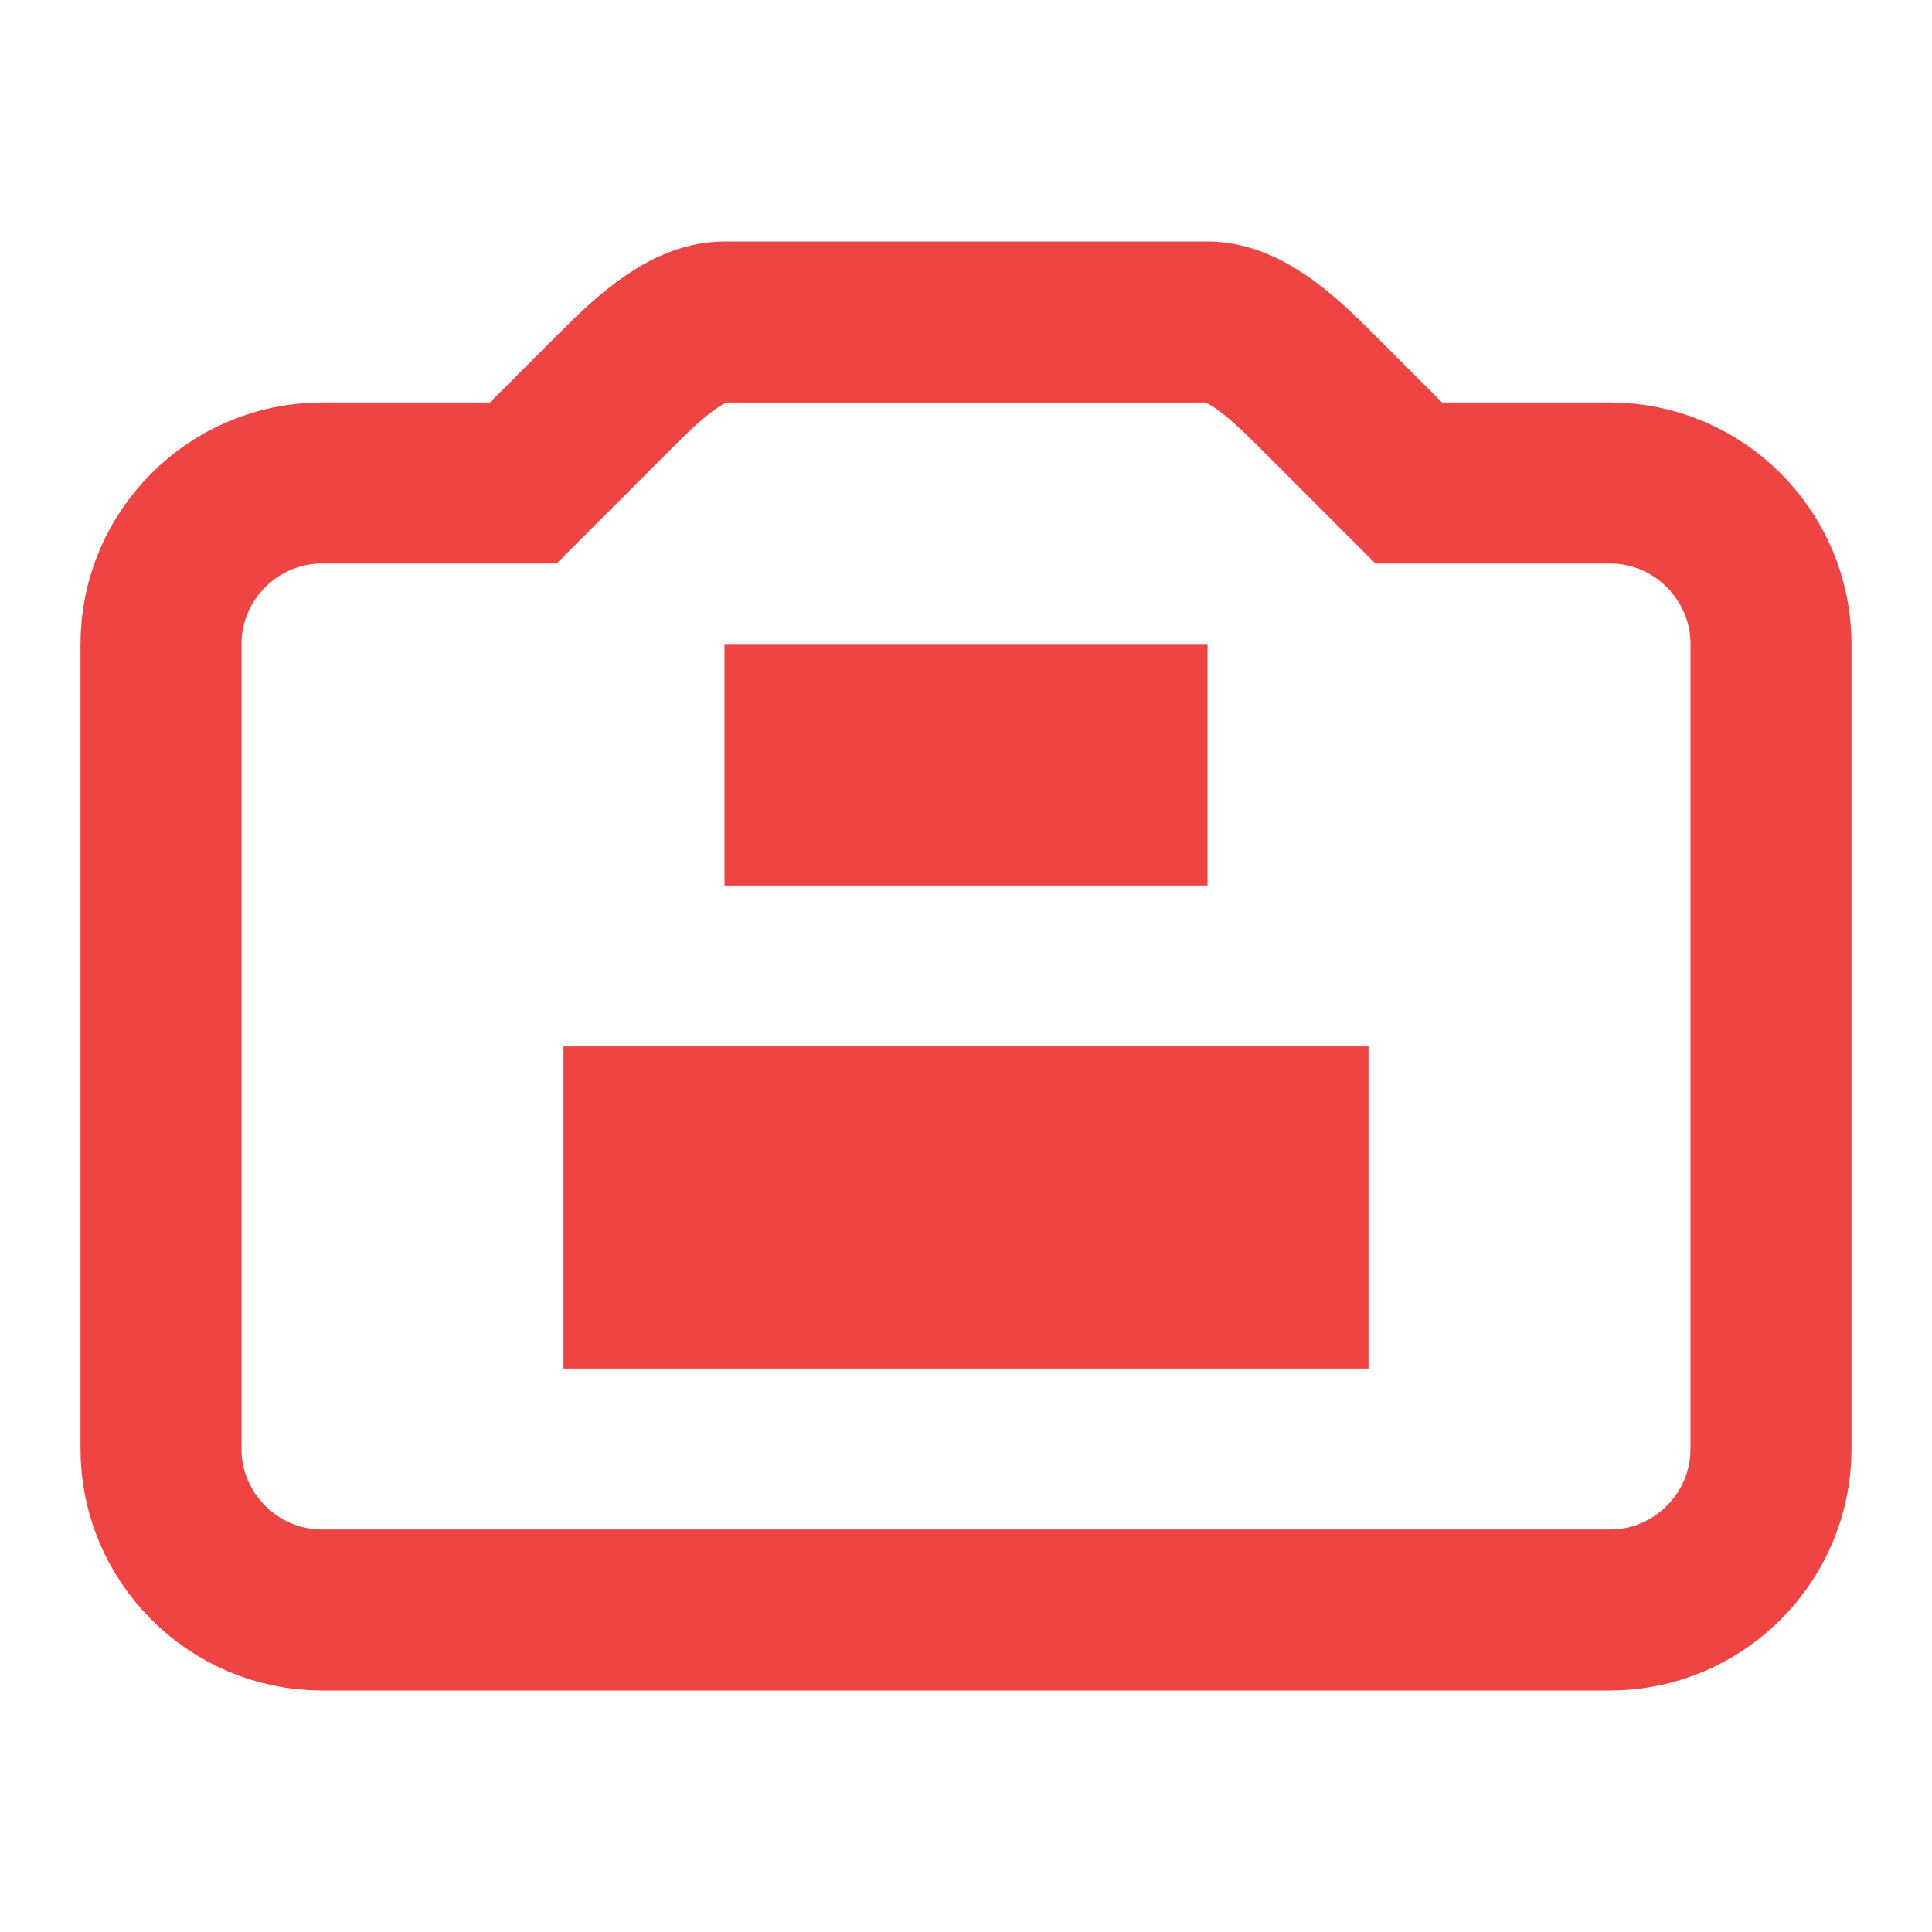
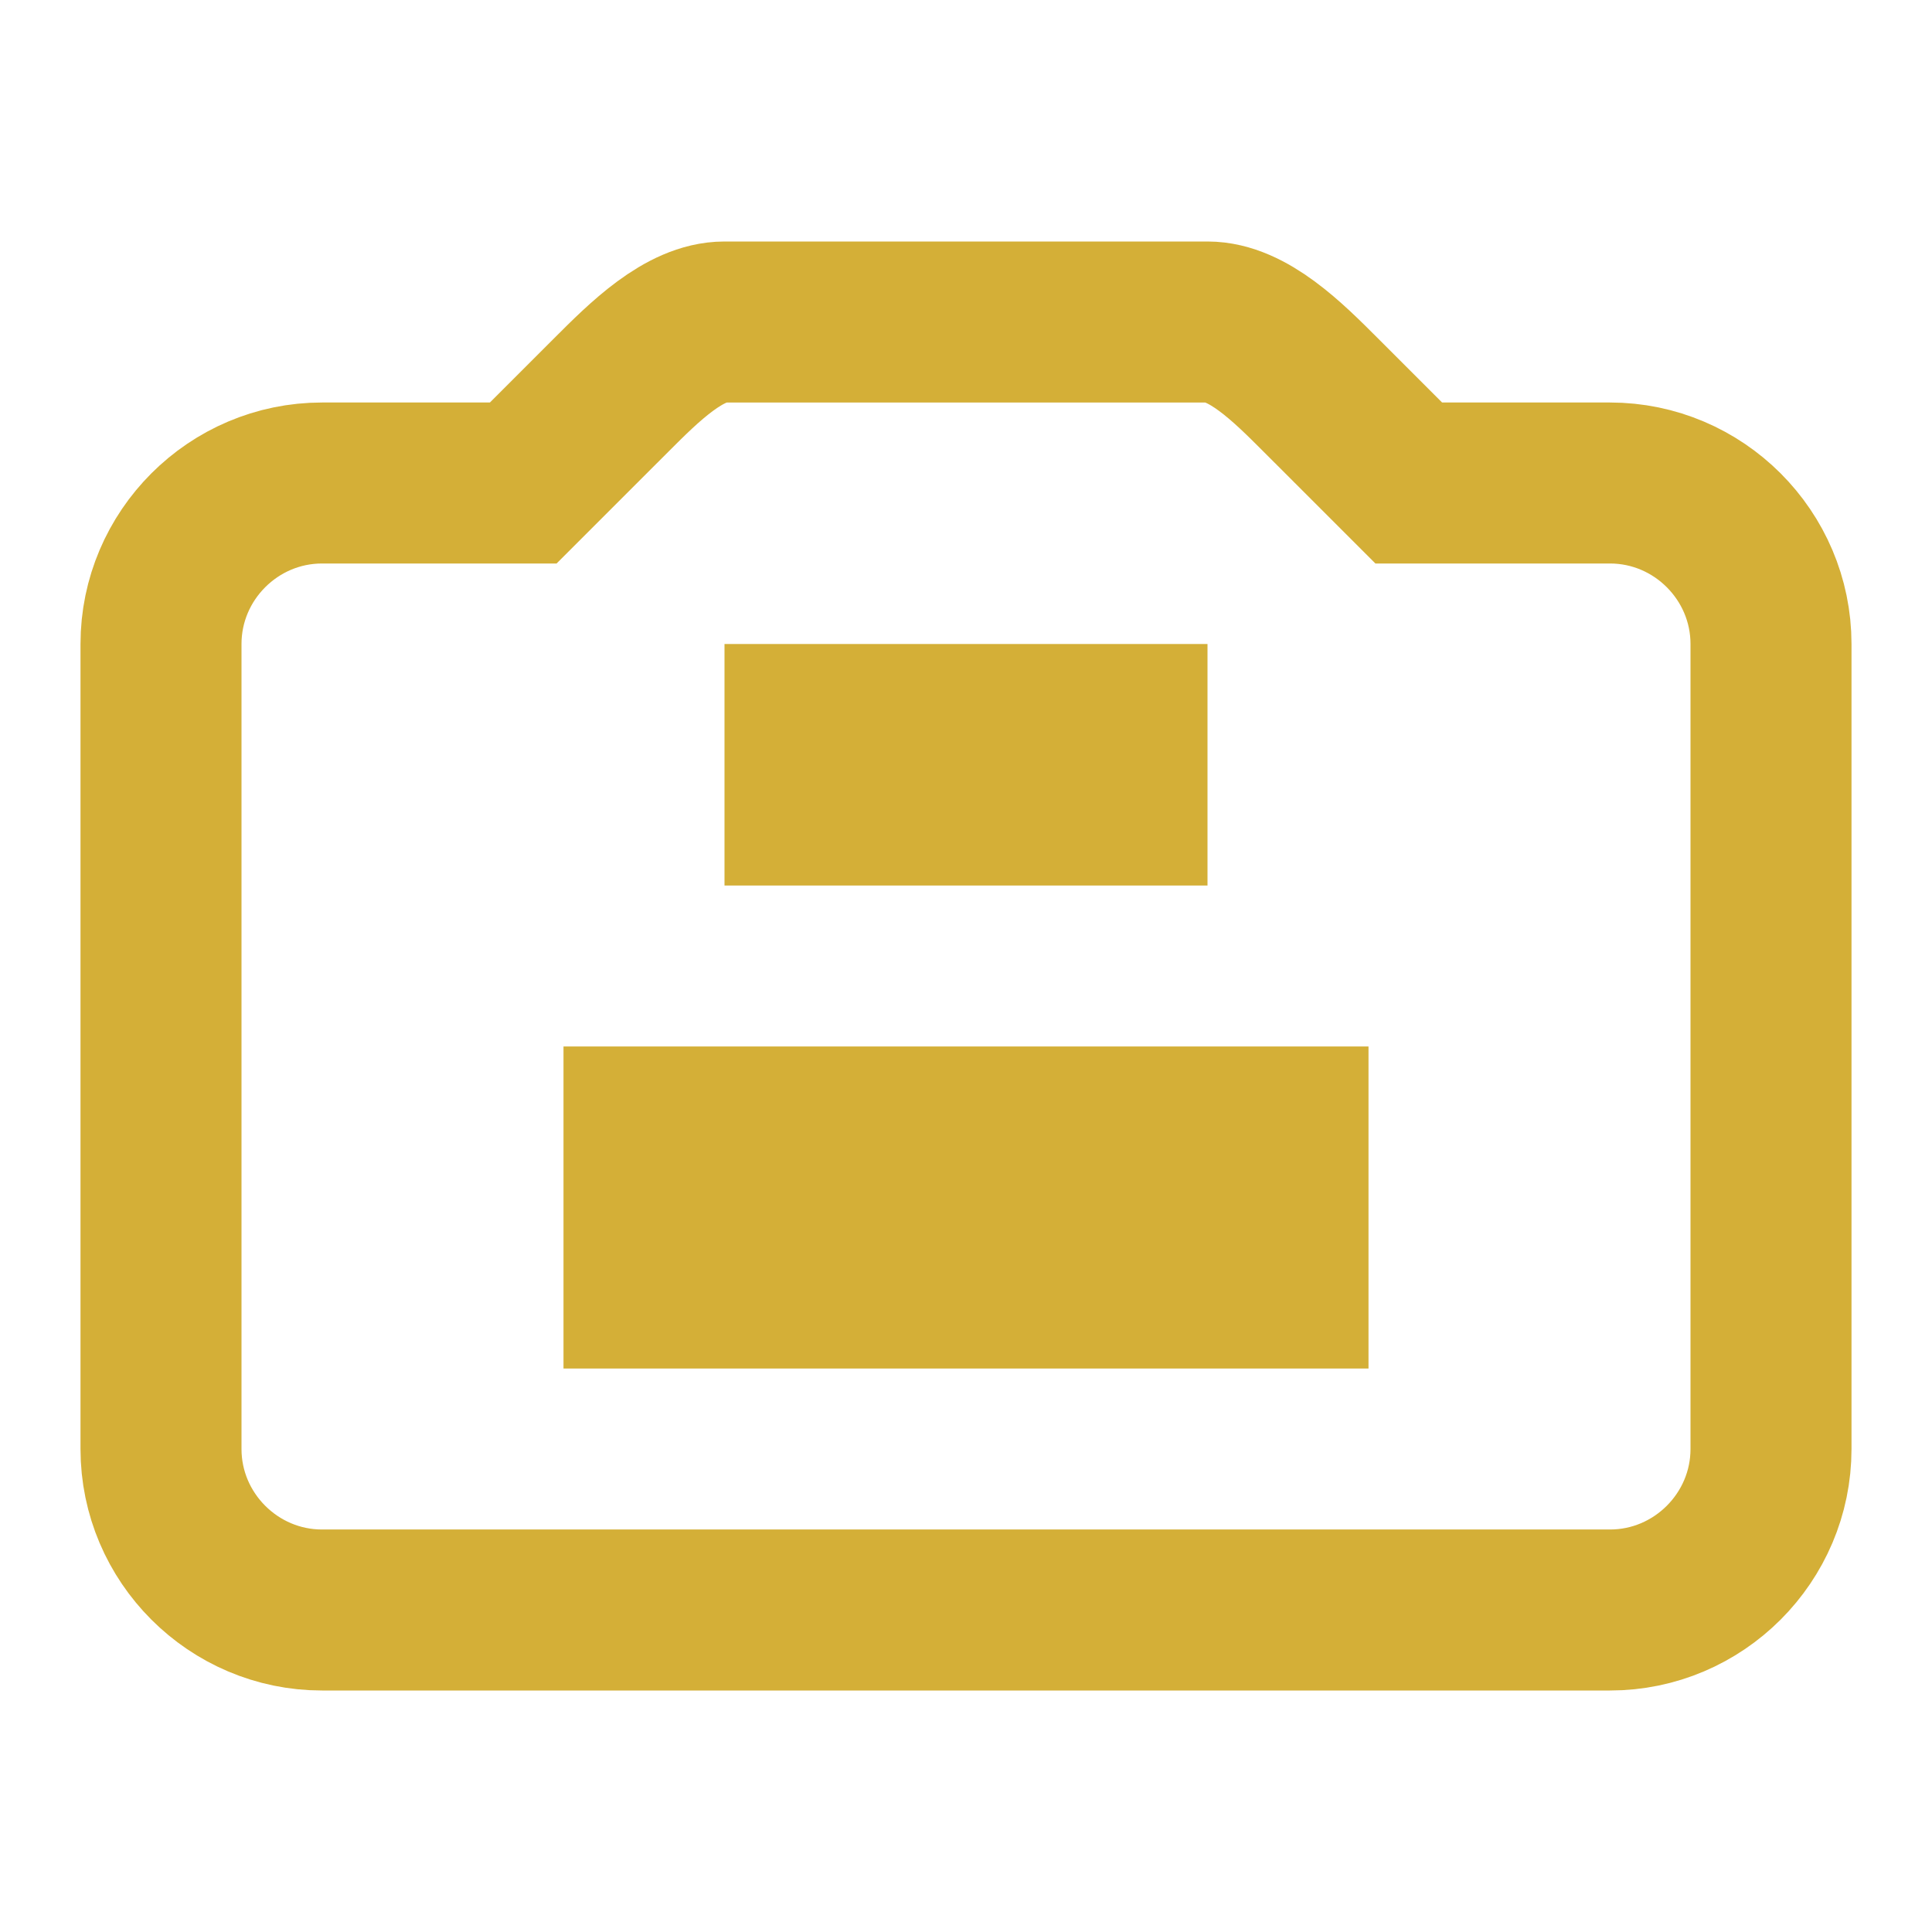
<svg xmlns="http://www.w3.org/2000/svg" width="24" height="24" viewBox="0 0 24 24" fill="none">
-   <path d="M20 6h-2.5l-1.1-1.1c-.4-.4-.9-.9-1.4-.9H9c-.5 0-1 .5-1.4.9L6.5 6H4c-1.1 0-2 .9-2 2v10c0 1.1.9 2 2 2h16c1.1 0 2-.9 2-2V8c0-1.1-.9-2-2-2zM14 9v1H10V9h4zm2 7H8v-2h8v2z" fill="none" stroke="#ef4444" stroke-width="2" />
+   <path d="M20 6h-2.5l-1.1-1.1c-.4-.4-.9-.9-1.4-.9H9c-.5 0-1 .5-1.4.9L6.5 6H4c-1.1 0-2 .9-2 2v10c0 1.1.9 2 2 2h16c1.1 0 2-.9 2-2V8c0-1.1-.9-2-2-2zM14 9v1H10V9h4zm2 7H8v-2h8v2z" fill="none" stroke="#D4AF37" stroke-width="2" />
</svg>
